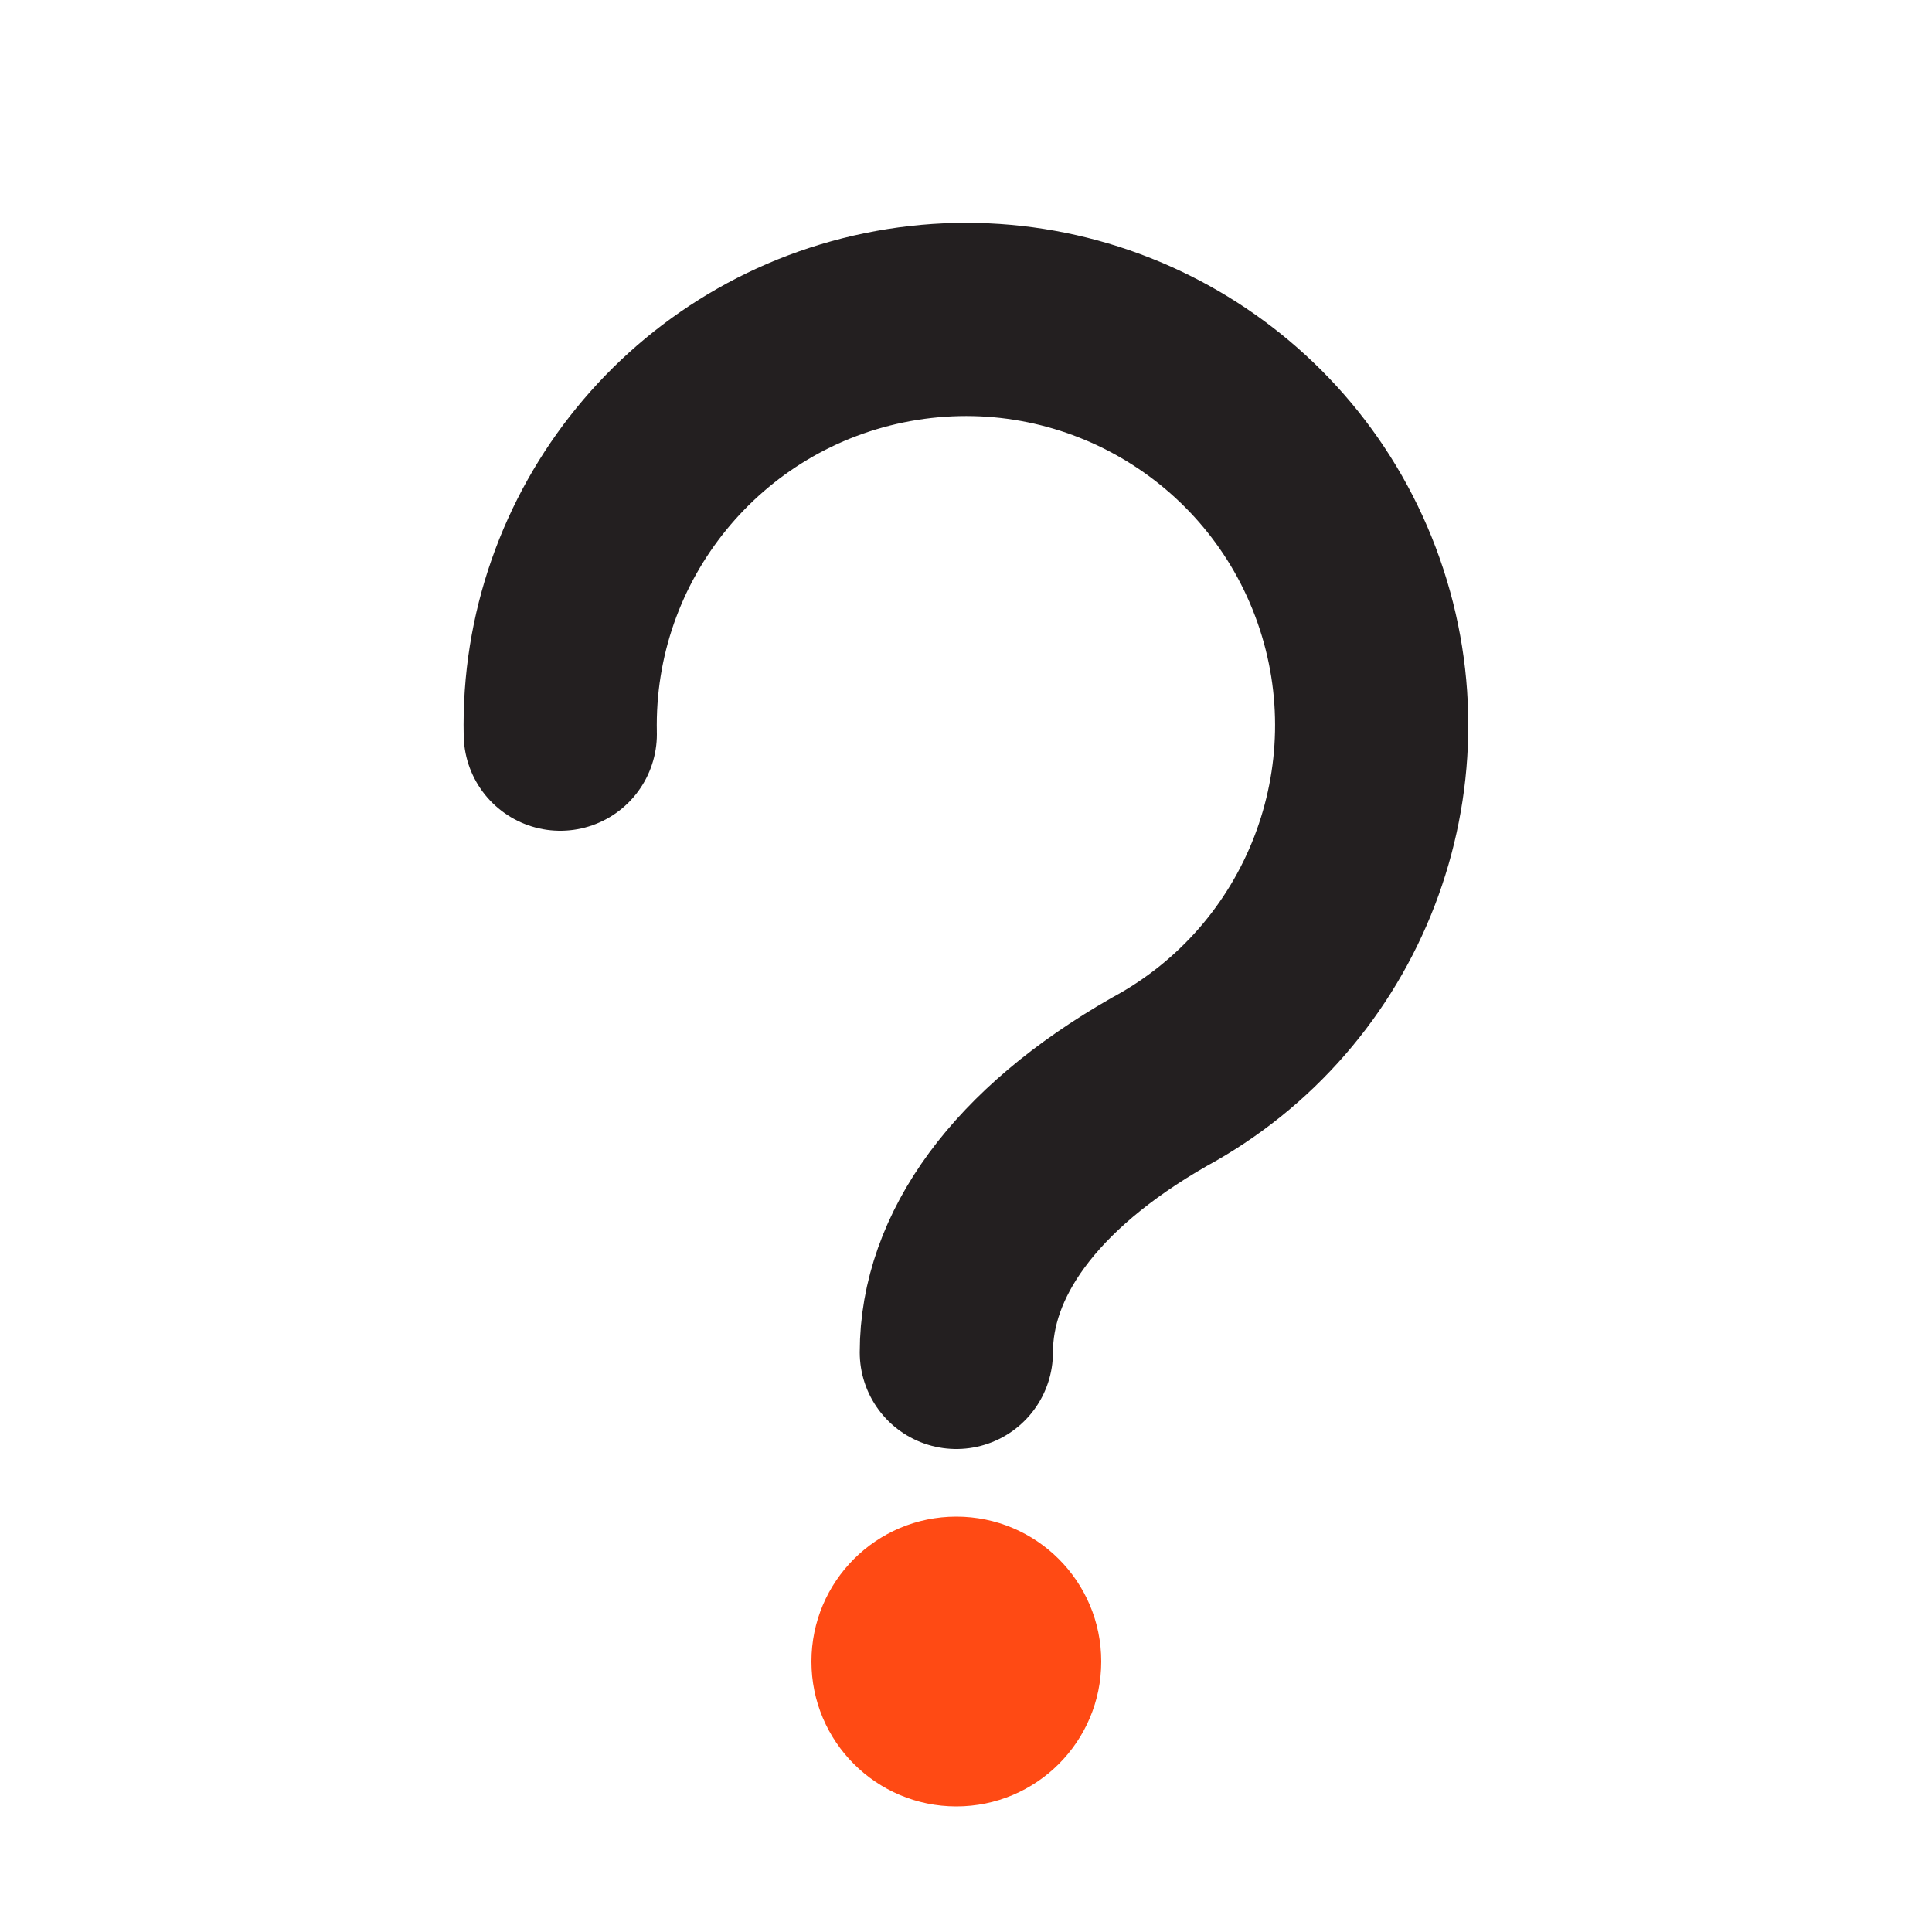
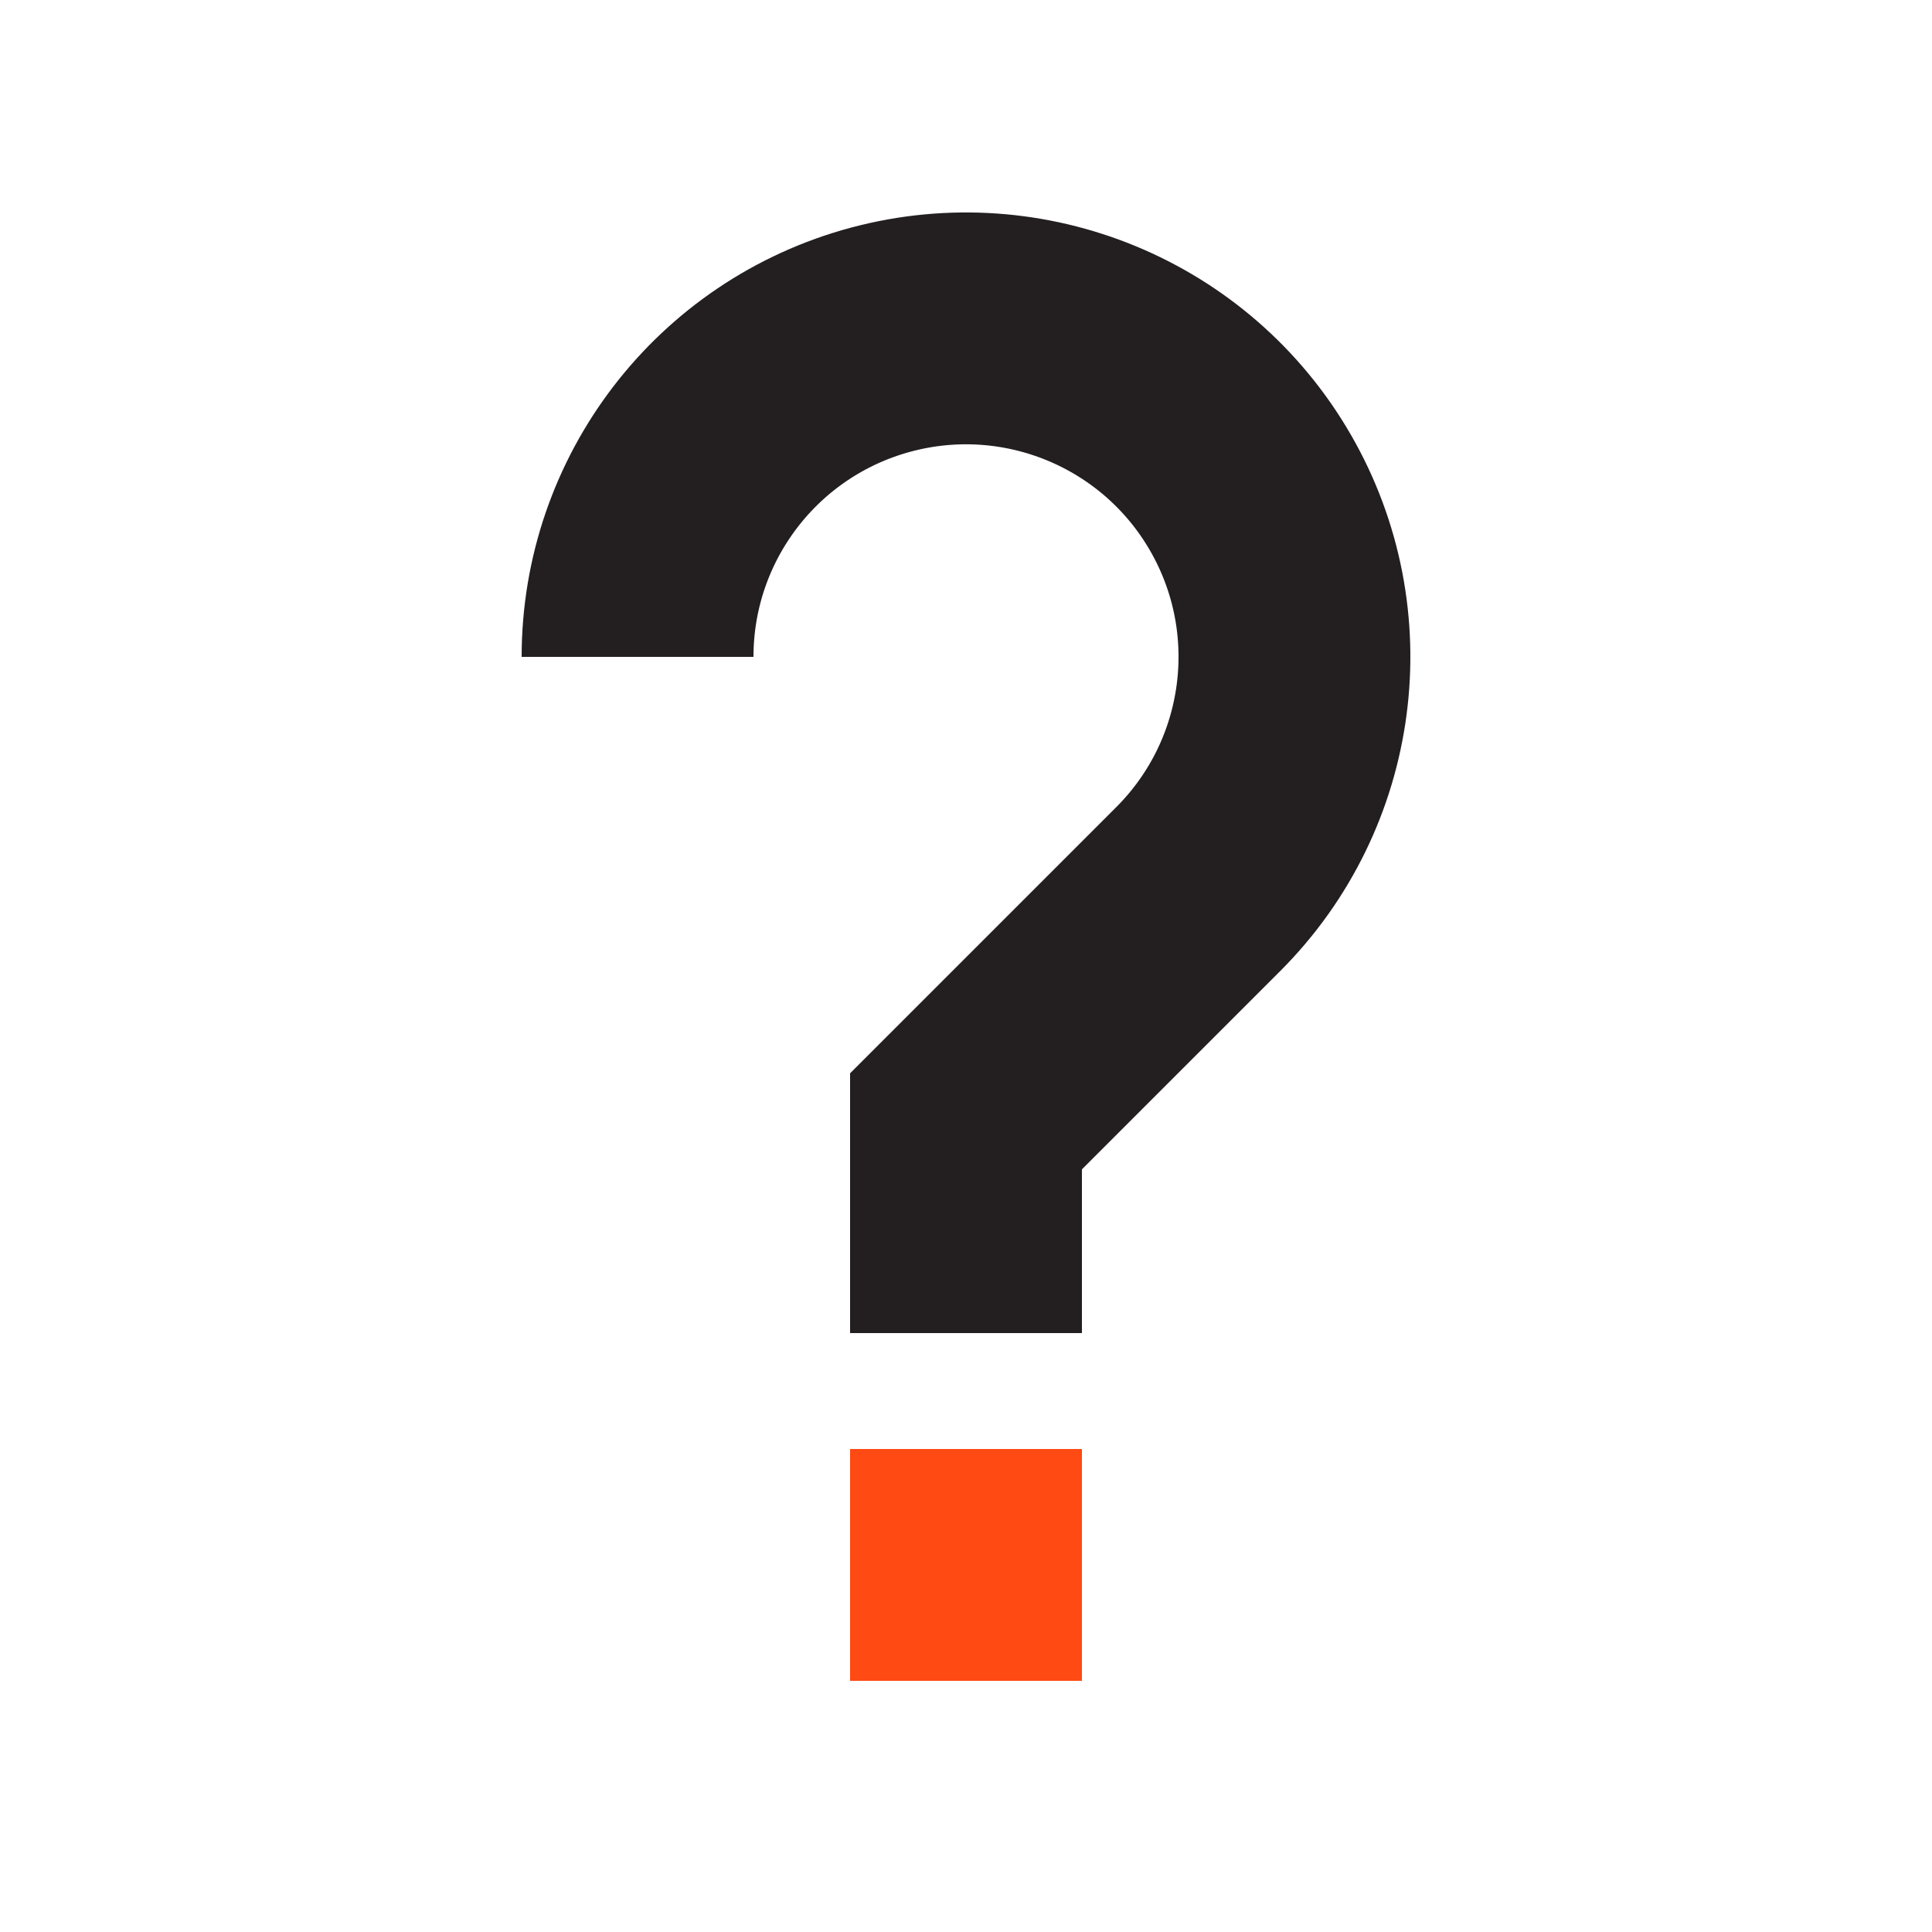
<svg xmlns="http://www.w3.org/2000/svg" width="200" height="200" viewBox="0 0 200.00 200.00" role="img">
-   <style>@keyframes pulse{0%,100%{transform:scale(1);opacity:1}50%{transform:scale(1.25);opacity:.75}}.dot{transform-origin:99px 172px;animation:pulse 1.2s ease-in-out infinite}@media (prefers-reduced-motion:reduce){.dot{animation:none}}</style>
-   <path d="M58 76A42 42 0 1 1 120 112C106 120 99 130 99 140" fill="none" stroke="#231F20" stroke-width="20" stroke-linecap="round" stroke-linejoin="round" />
-   <circle class="dot" cx="99" cy="172" r="15" fill="#FF4A14" />
+   <style>@keyframes pulse{0%,100%{transform:scale(1);opacity:1}50%{transform:scale(1.25);opacity:.75}}.dot{transform-origin:100px 162px;animation:pulse 1.2s ease-in-out infinite}@media (prefers-reduced-motion:reduce){.dot{animation:none}}</style>
+   <path d="M66 68A34 34 0 1 1 124.04 92.04L100 116.08V138" fill="none" stroke="#231F20" stroke-width="24" stroke-linecap="butt" stroke-linejoin="miter" stroke-miterlimit="4" />
+   <rect class="dot" x="88" y="150" width="24" height="24" fill="#FF4A14" />
</svg>
